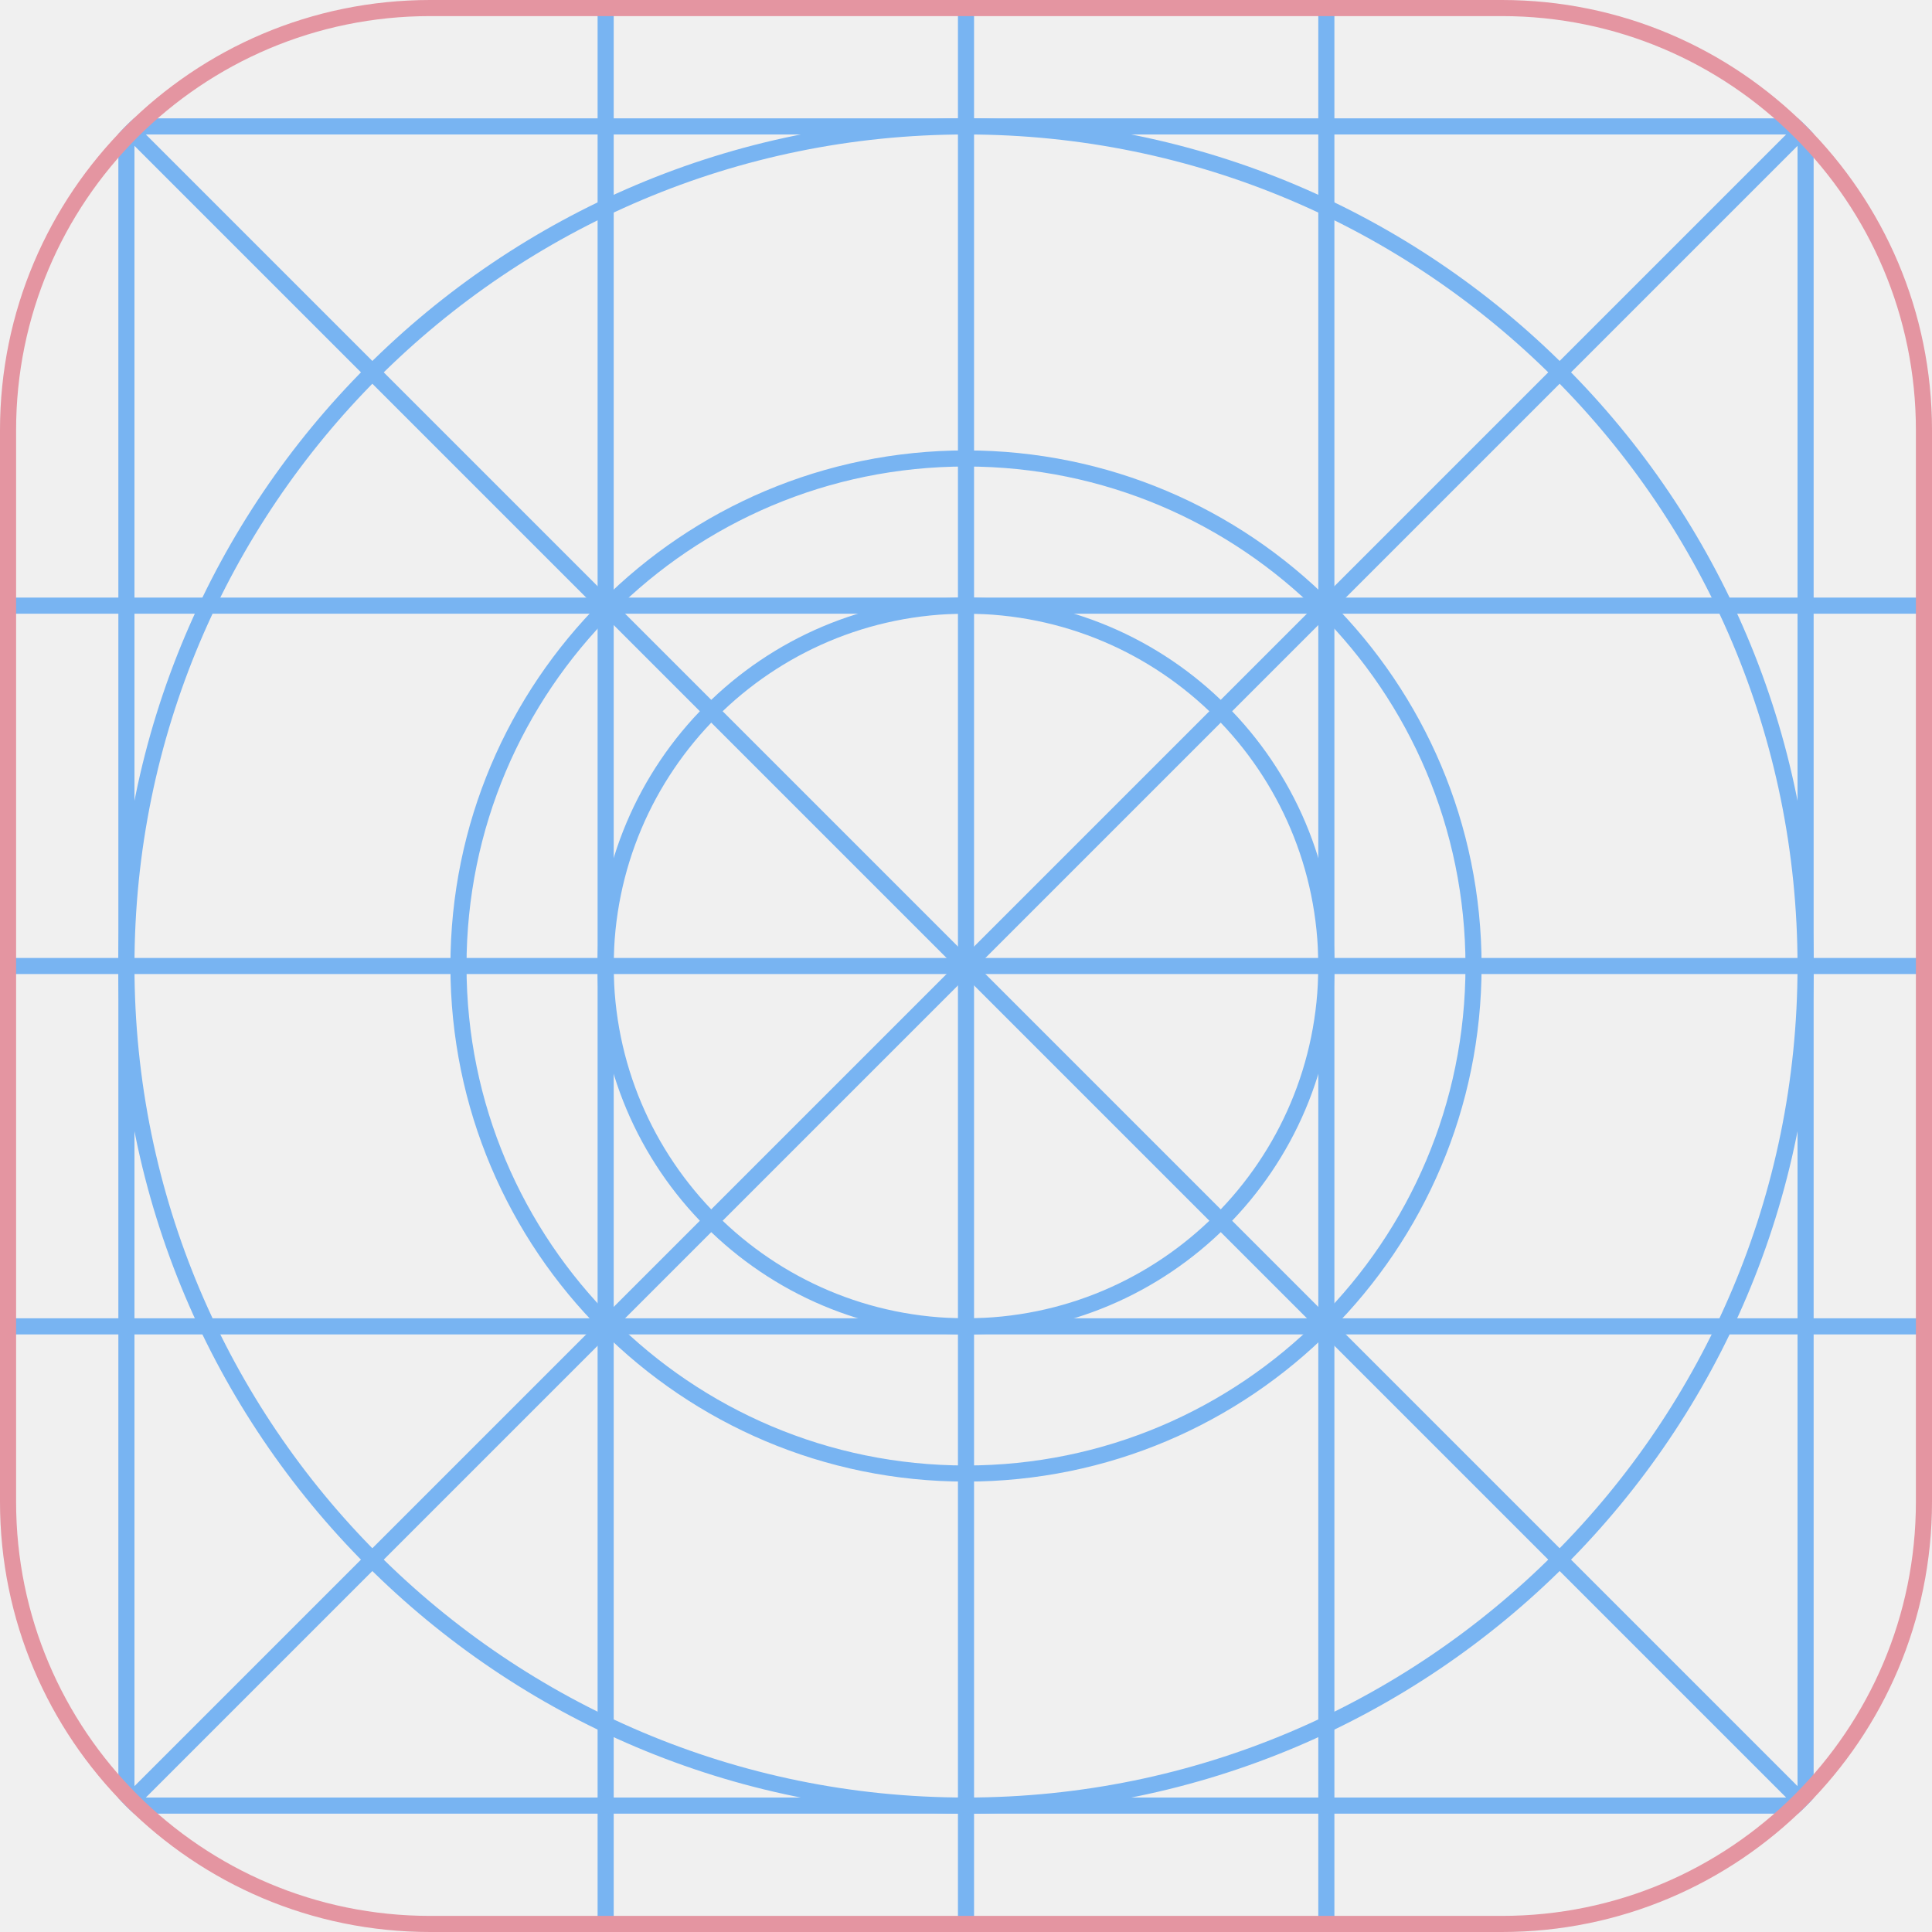
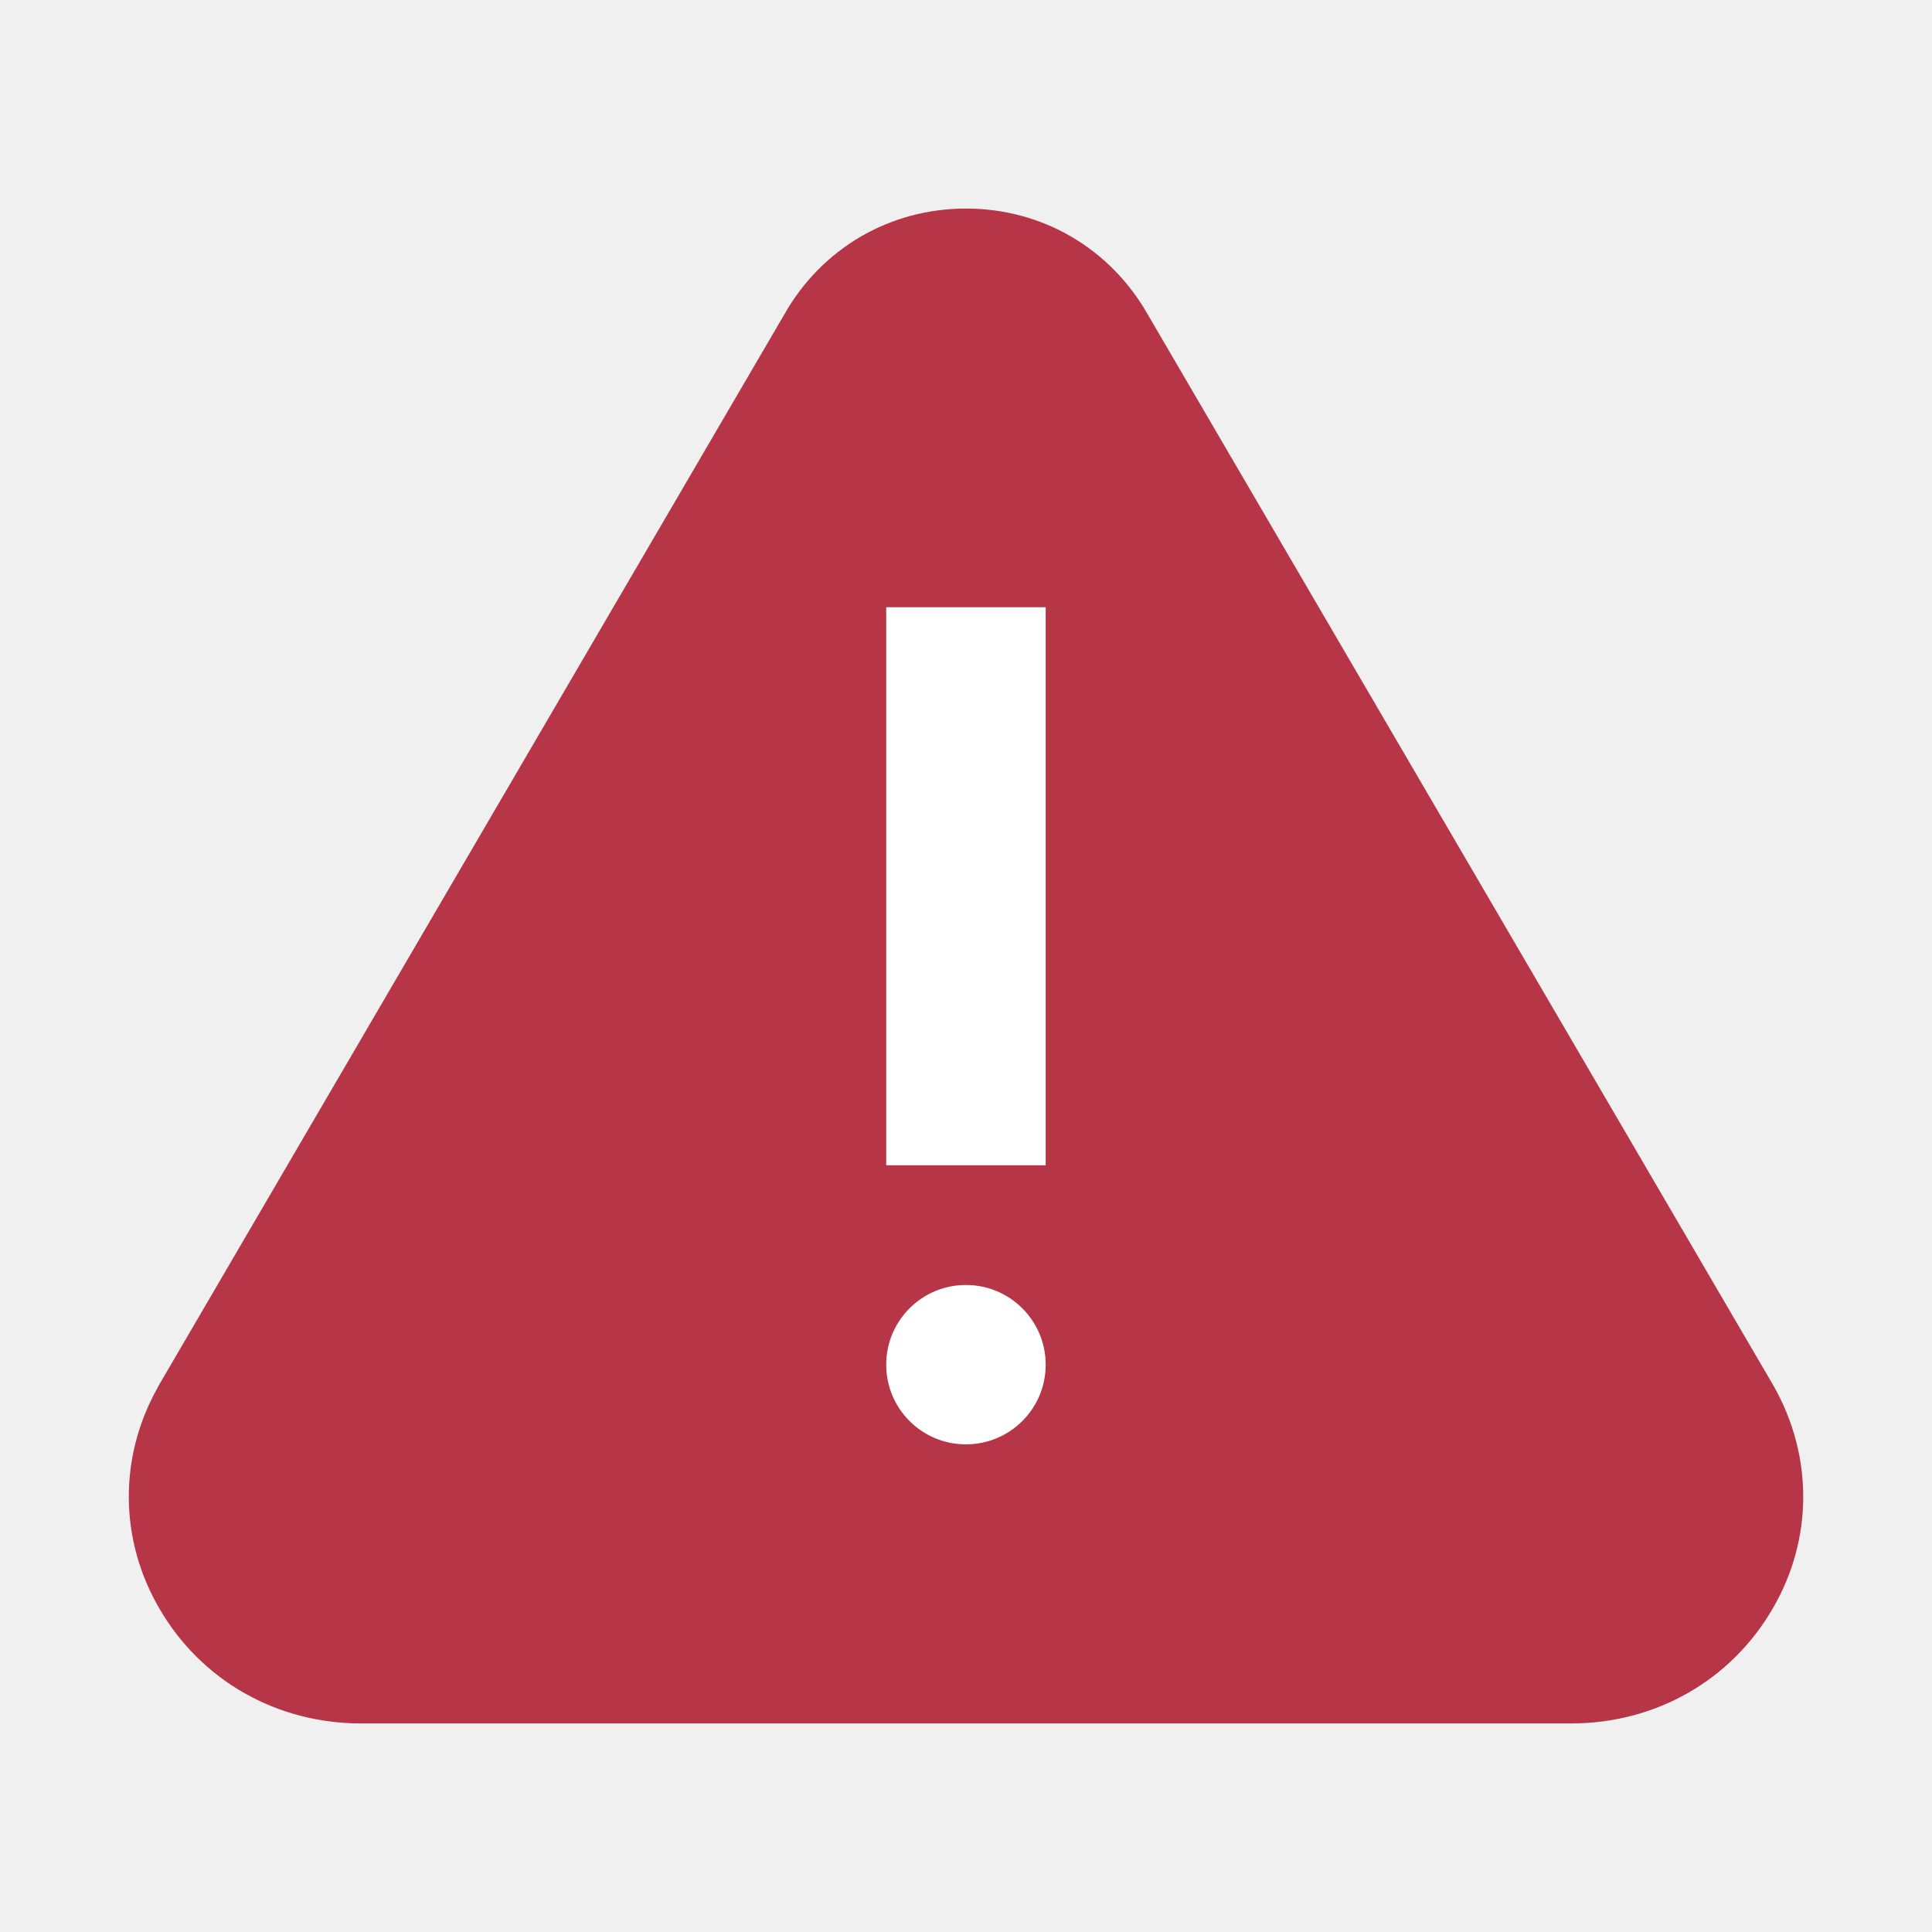
- <svg xmlns="http://www.w3.org/2000/svg" width="60" height="60" viewBox="0 0 60 60" fill="none">
-   <g opacity="0.5">
-     <g clip-path="url(#clip0_8_7686)">
-       <rect width="60" height="60" rx="13.359" fill="#EFEFEF" />
-       <path d="M0 41.191H60" stroke="#0077F3" stroke-width="0.5" />
-       <path d="M0 30H60" stroke="#0077F3" stroke-width="0.5" />
-       <path d="M0 18.809H60" stroke="#0077F3" stroke-width="0.5" />
-       <path d="M41.191 60V0" stroke="#0077F3" stroke-width="0.5" />
-       <path d="M30 60V0" stroke="#0077F3" stroke-width="0.5" />
-       <path d="M18.809 60V0" stroke="#0077F3" stroke-width="0.5" />
-       <path d="M60 60L0 0" stroke="#0077F3" stroke-width="0.5" />
-       <path d="M0 60L60 0" stroke="#0077F3" stroke-width="0.5" />
-       <rect x="3.926" y="3.926" width="52.148" height="52.148" stroke="#0077F3" stroke-width="0.5" />
-       <circle cx="30" cy="30" r="11.191" stroke="#0077F3" stroke-width="0.5" />
-       <circle cx="30" cy="30" r="15.762" stroke="#0077F3" stroke-width="0.5" />
-       <circle cx="30" cy="30" r="26.074" stroke="#0077F3" stroke-width="0.5" />
-     </g>
-     <rect x="0.25" y="0.25" width="59.5" height="59.5" rx="13.109" stroke="#D83A52" stroke-width="0.5" />
-   </g>
-   <defs>
-     <clipPath id="clip0_8_7686">
-       <rect width="60" height="60" rx="13.359" fill="white" />
-     </clipPath>
-   </defs>
+ <svg xmlns="http://www.w3.org/2000/svg" width="20" height="20" viewBox="0 0 20 20" fill="none">
+   <path fill-rule="evenodd" clip-rule="evenodd" d="M16.263 17.841C17.139 17.841 17.92 17.396 18.352 16.65C18.768 15.936 18.772 15.079 18.364 14.353L11.886 3.263C11.496 2.572 10.791 2.159 10 2.159C9.209 2.159 8.505 2.572 8.118 3.257L1.637 14.353L1.635 14.359C1.228 15.079 1.233 15.936 1.649 16.65C2.081 17.396 2.862 17.841 3.738 17.841H16.263Z" fill="#B63546" />
+   <path fill-rule="evenodd" clip-rule="evenodd" d="M9.999 13.302C10.455 13.302 10.825 13.671 10.825 14.127C10.825 14.583 10.455 14.952 9.999 14.952C9.543 14.952 9.174 14.583 9.174 14.127C9.174 13.671 9.543 13.302 9.999 13.302ZM10.825 6.286V12.063H9.174V6.286H10.825Z" fill="white" />
</svg>
